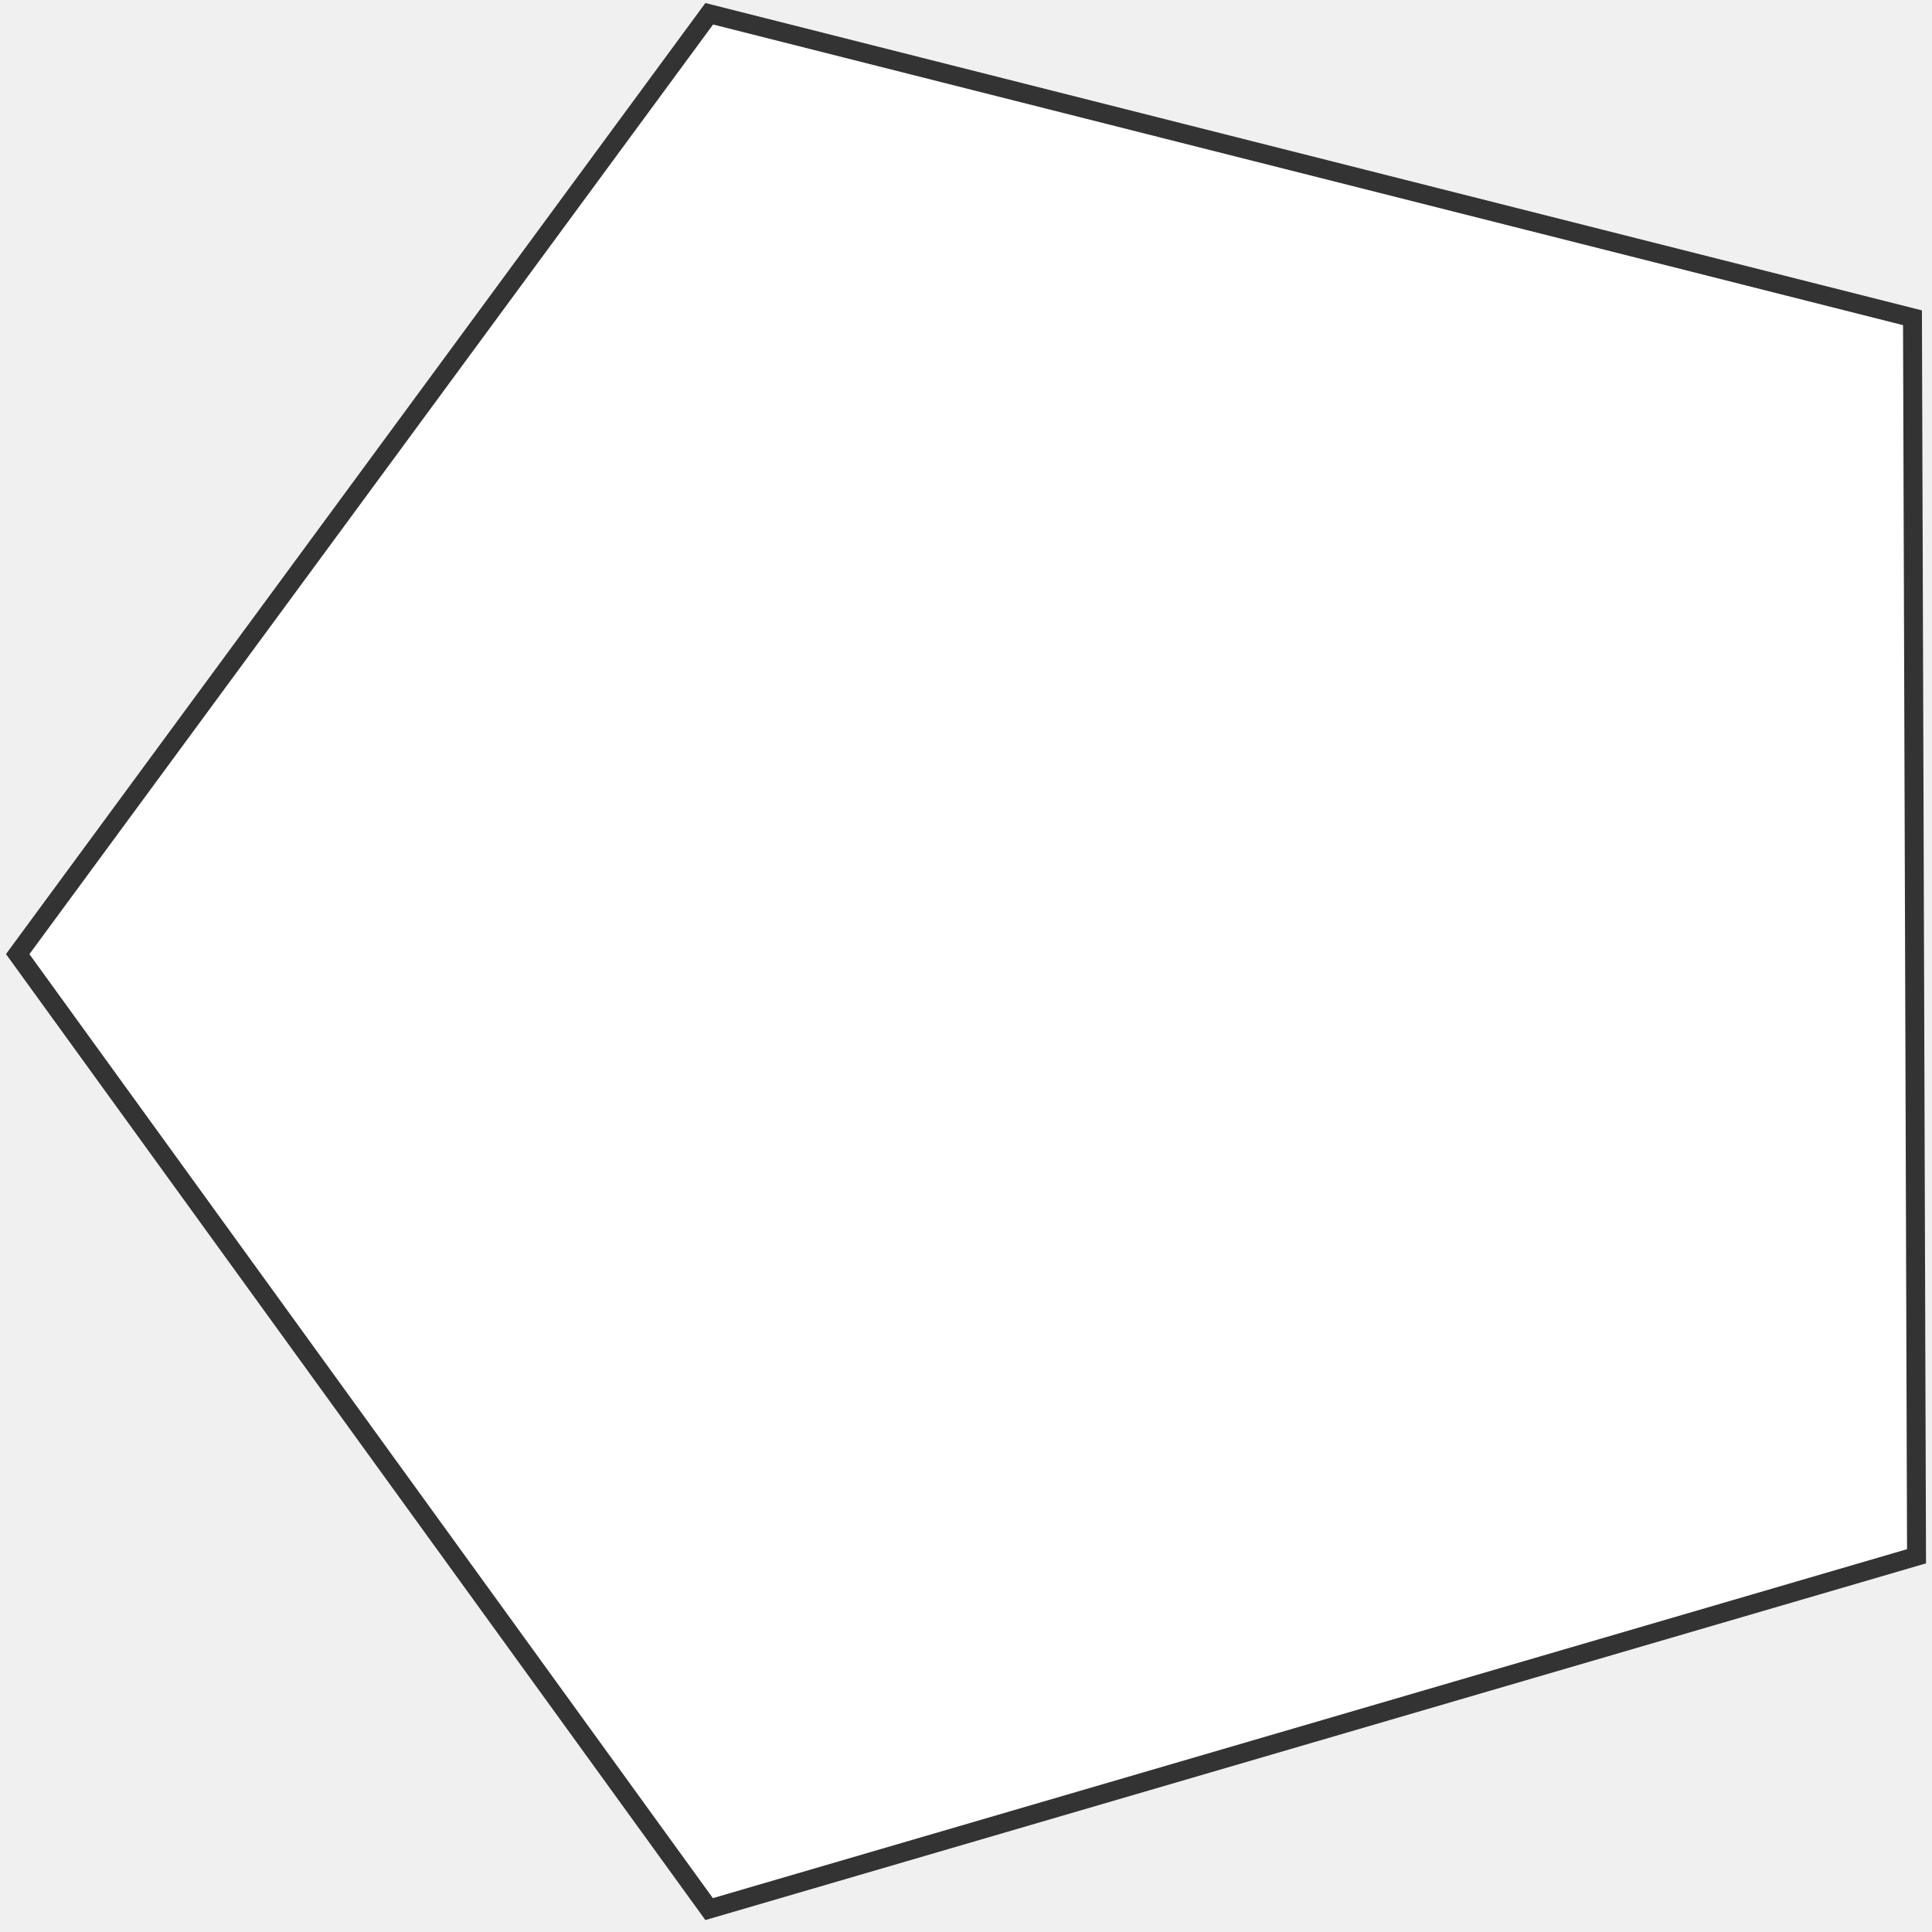
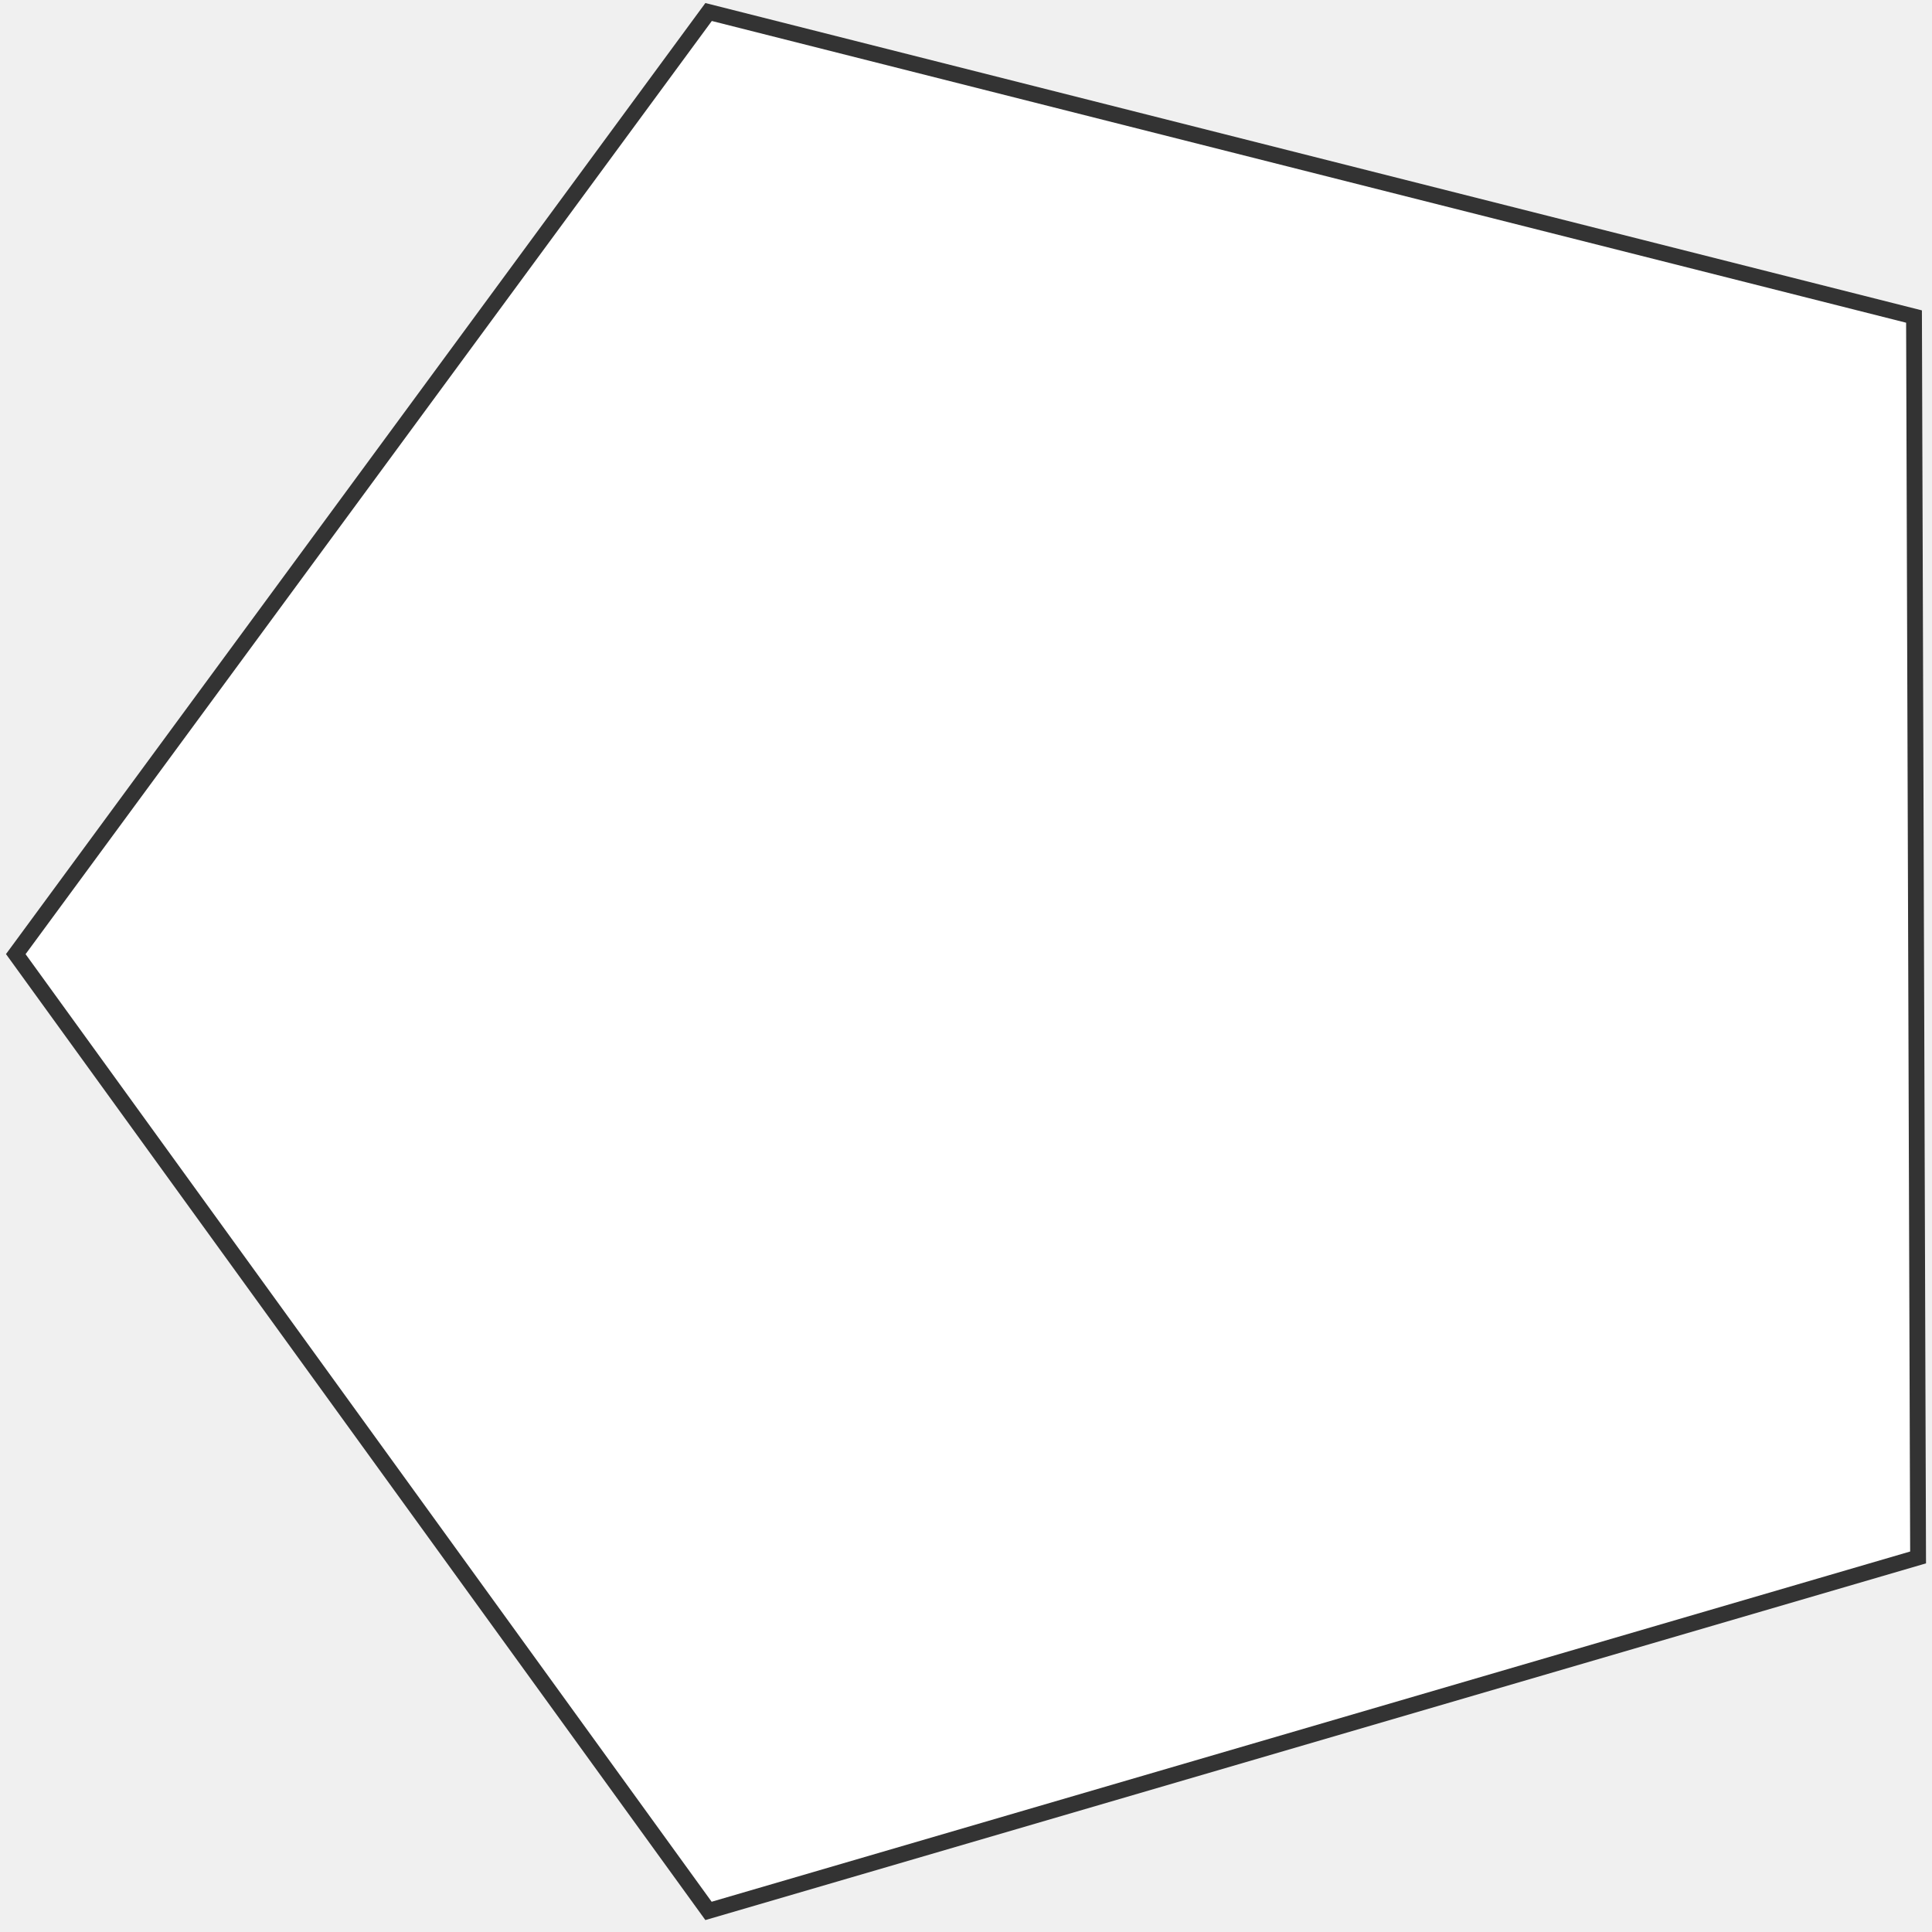
- <svg xmlns="http://www.w3.org/2000/svg" version="1.1" width="102px" height="102px">
+ <svg xmlns="http://www.w3.org/2000/svg" version="1.1" width="122px" height="122px">
  <defs>
-     <mask fill="white" id="clip225">
-       <path d="M 0.315 50.37  L 37.24 0.159  L 101.468 16.386  L 101.685 82.538  L 37.24 101.37  L 0.315 50.37  Z " fill-rule="evenodd" />
+     <mask fill="white" id="clip378">
+       <path d="M 0.377 60.247  L 44.542 0.191  L 121.363 19.599  L 121.623 98.722  L 44.542 121.247  L 0.377 60.247  Z " fill-rule="evenodd" />
    </mask>
  </defs>
-   <g transform="matrix(1 0 0 1 -755 -121 )">
-     <path d="M 0.315 50.37  L 37.24 0.159  L 101.468 16.386  L 101.685 82.538  L 37.24 101.37  L 0.315 50.37  Z " fill-rule="nonzero" fill="#ffffff" stroke="none" transform="matrix(1 0 0 1 755 121 )" />
-     <path d="M 0.315 50.37  L 37.24 0.159  L 101.468 16.386  L 101.685 82.538  L 37.24 101.37  L 0.315 50.37  Z " stroke-width="2" stroke="#333333" fill="none" transform="matrix(1 0 0 1 755 121 )" mask="url(#clip225)" />
+   <g transform="matrix(1 0 0 1 -745 -111 )">
+     <path d="M 0.377 60.247  L 44.542 0.191  L 121.363 19.599  L 121.623 98.722  L 44.542 121.247  L 0.377 60.247  Z " fill-rule="nonzero" fill="#ffffff" stroke="none" transform="matrix(1 0 0 1 745 111 )" />
+     <path d="M 0.377 60.247  L 44.542 0.191  L 121.363 19.599  L 121.623 98.722  L 44.542 121.247  L 0.377 60.247  Z " stroke-width="2" stroke="#333333" fill="none" transform="matrix(1 0 0 1 745 111 )" mask="url(#clip378)" />
  </g>
</svg>
